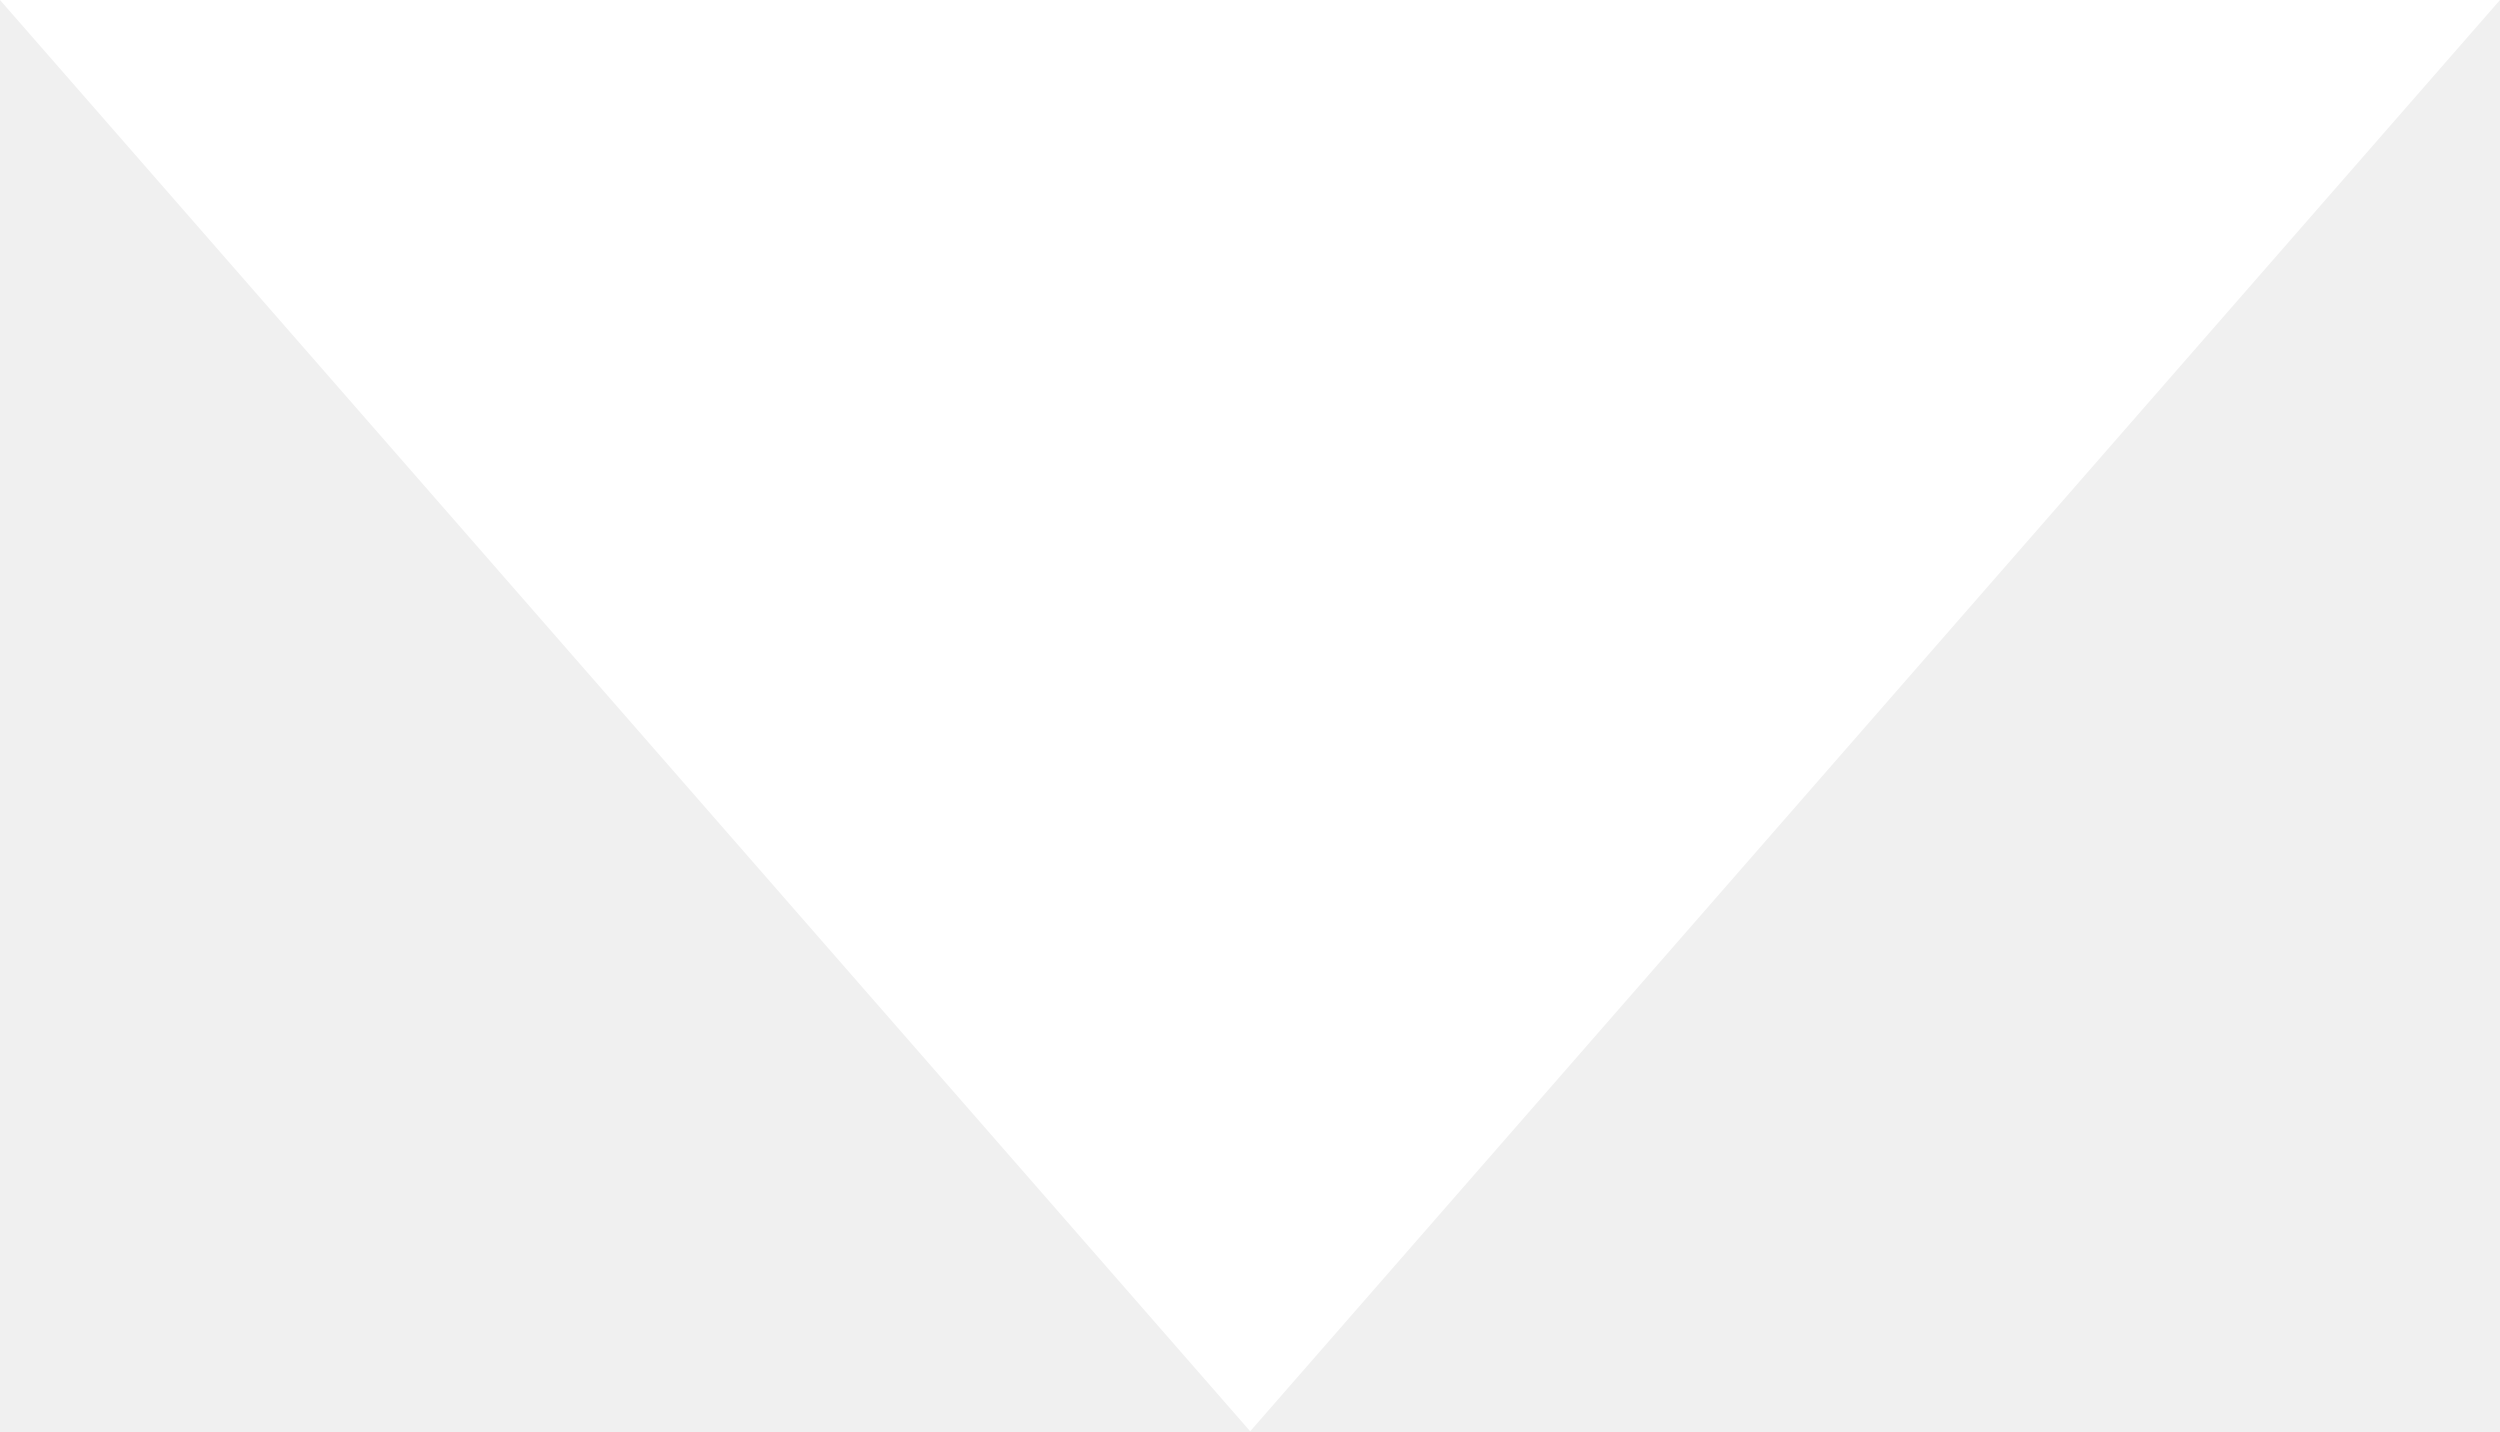
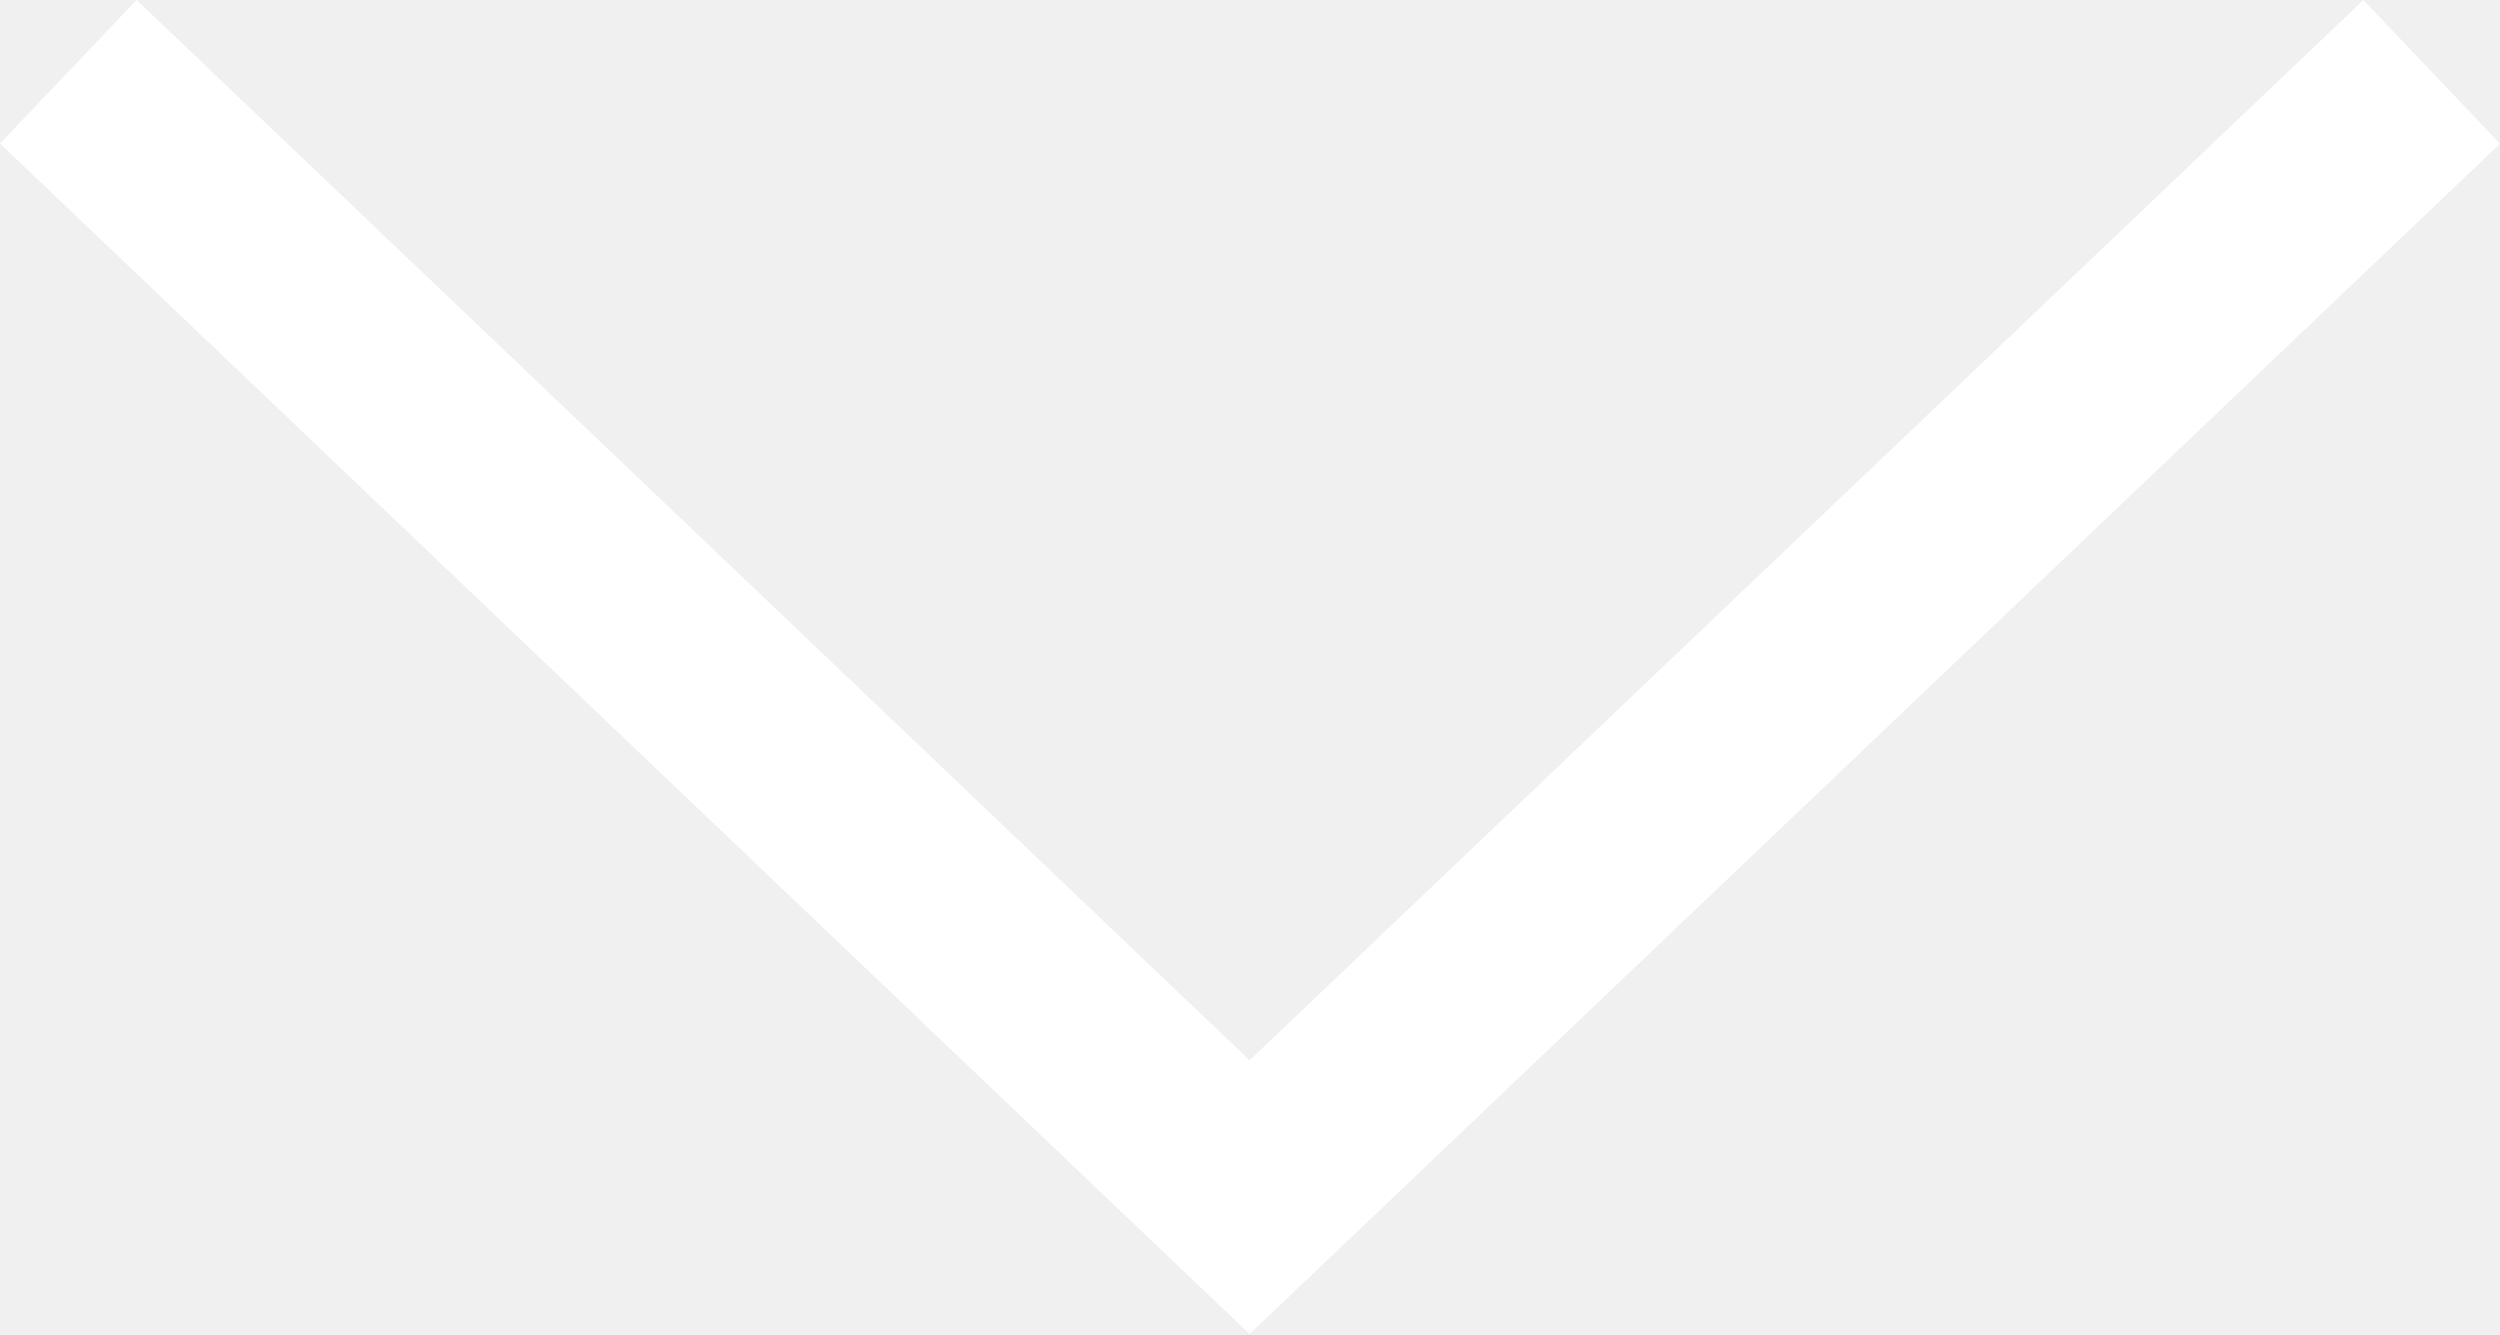
- <svg xmlns="http://www.w3.org/2000/svg" version="1.1" id="Layer_1" x="0px" y="0px" viewBox="805.3 237.1 657.1 376.2" enable-background="new 805.3 237.1 657.1 376.2" xml:space="preserve">
-   <polygon fill="#FFFFFF" points="805.3,237.1 1133.9,613.3 1133.9,613.3 1462.4,237.1 " />
+ <svg xmlns="http://www.w3.org/2000/svg" version="1.1" id="Layer_1" x="0px" y="0px" width="12.61px" height="6.729px" viewBox="0 0 12.61 6.729" style="enable-background:new 0 0 12.61 6.729;" xml:space="preserve">
+   <g>
+     <polygon style="fill:#FFFFFF;" points="6.303,6.729 0,0.724 0.689,0 6.303,5.348 11.921,0 12.61,0.725  " />
+   </g>
</svg>
